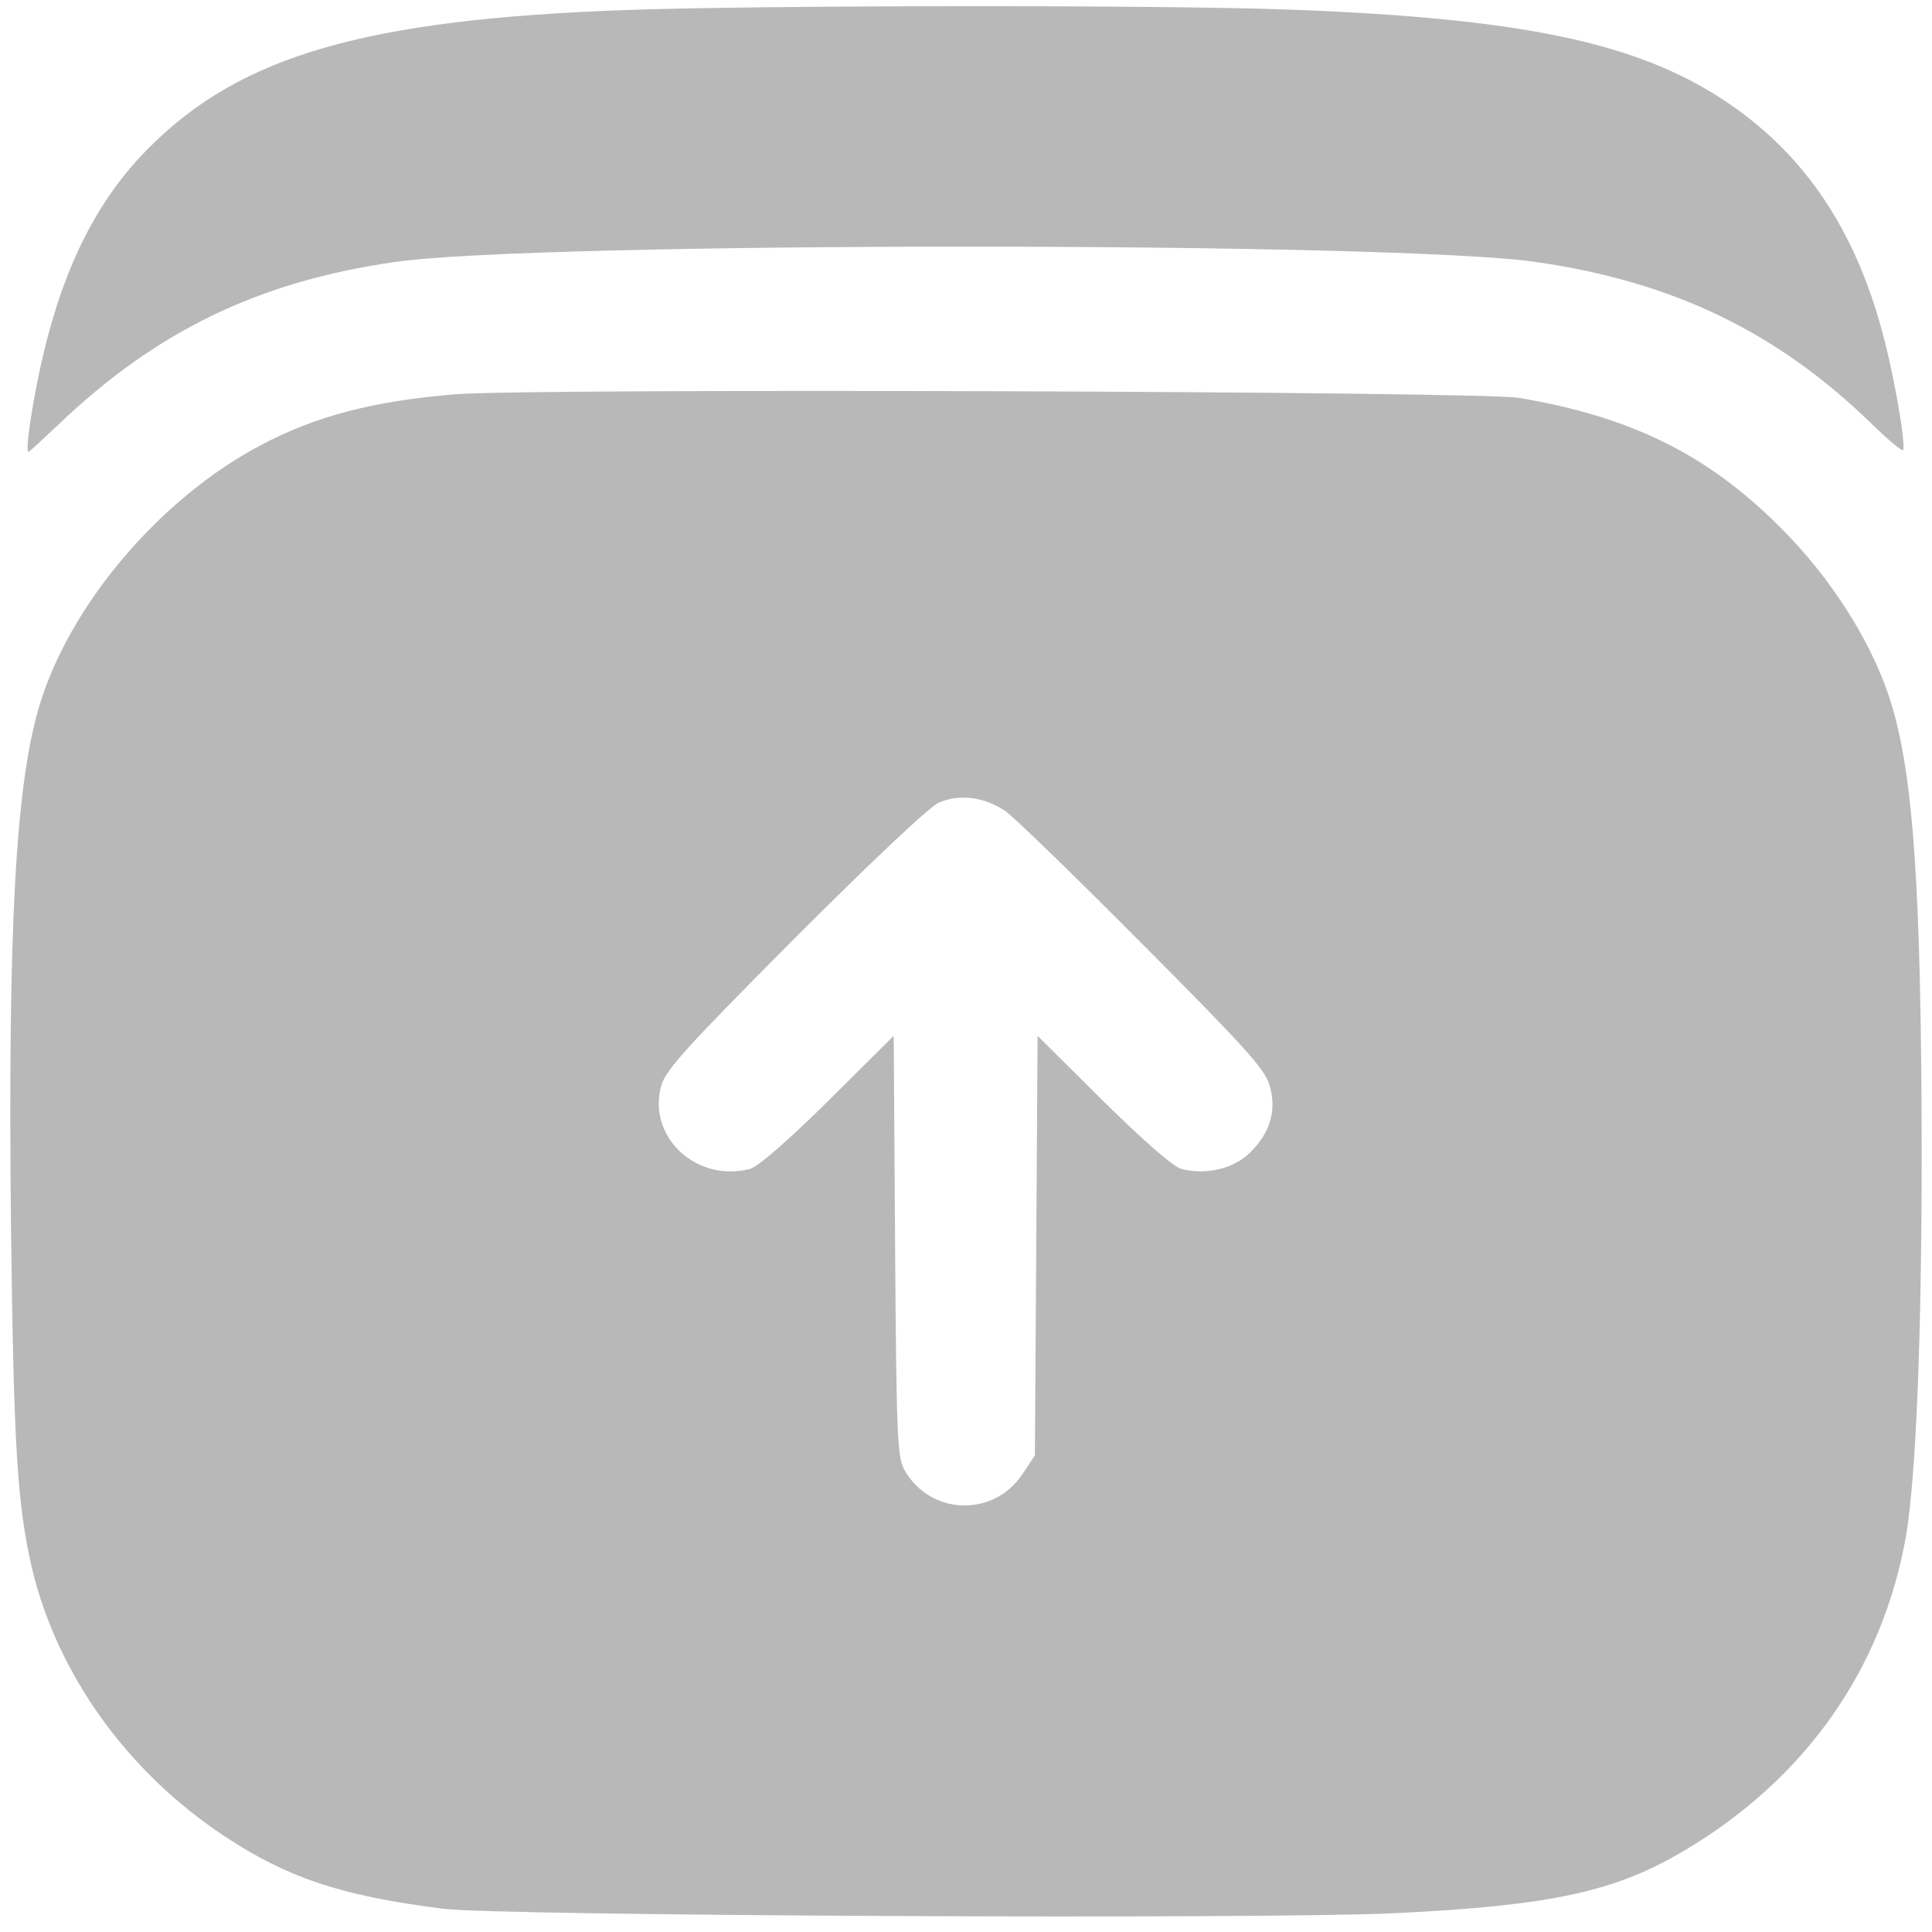
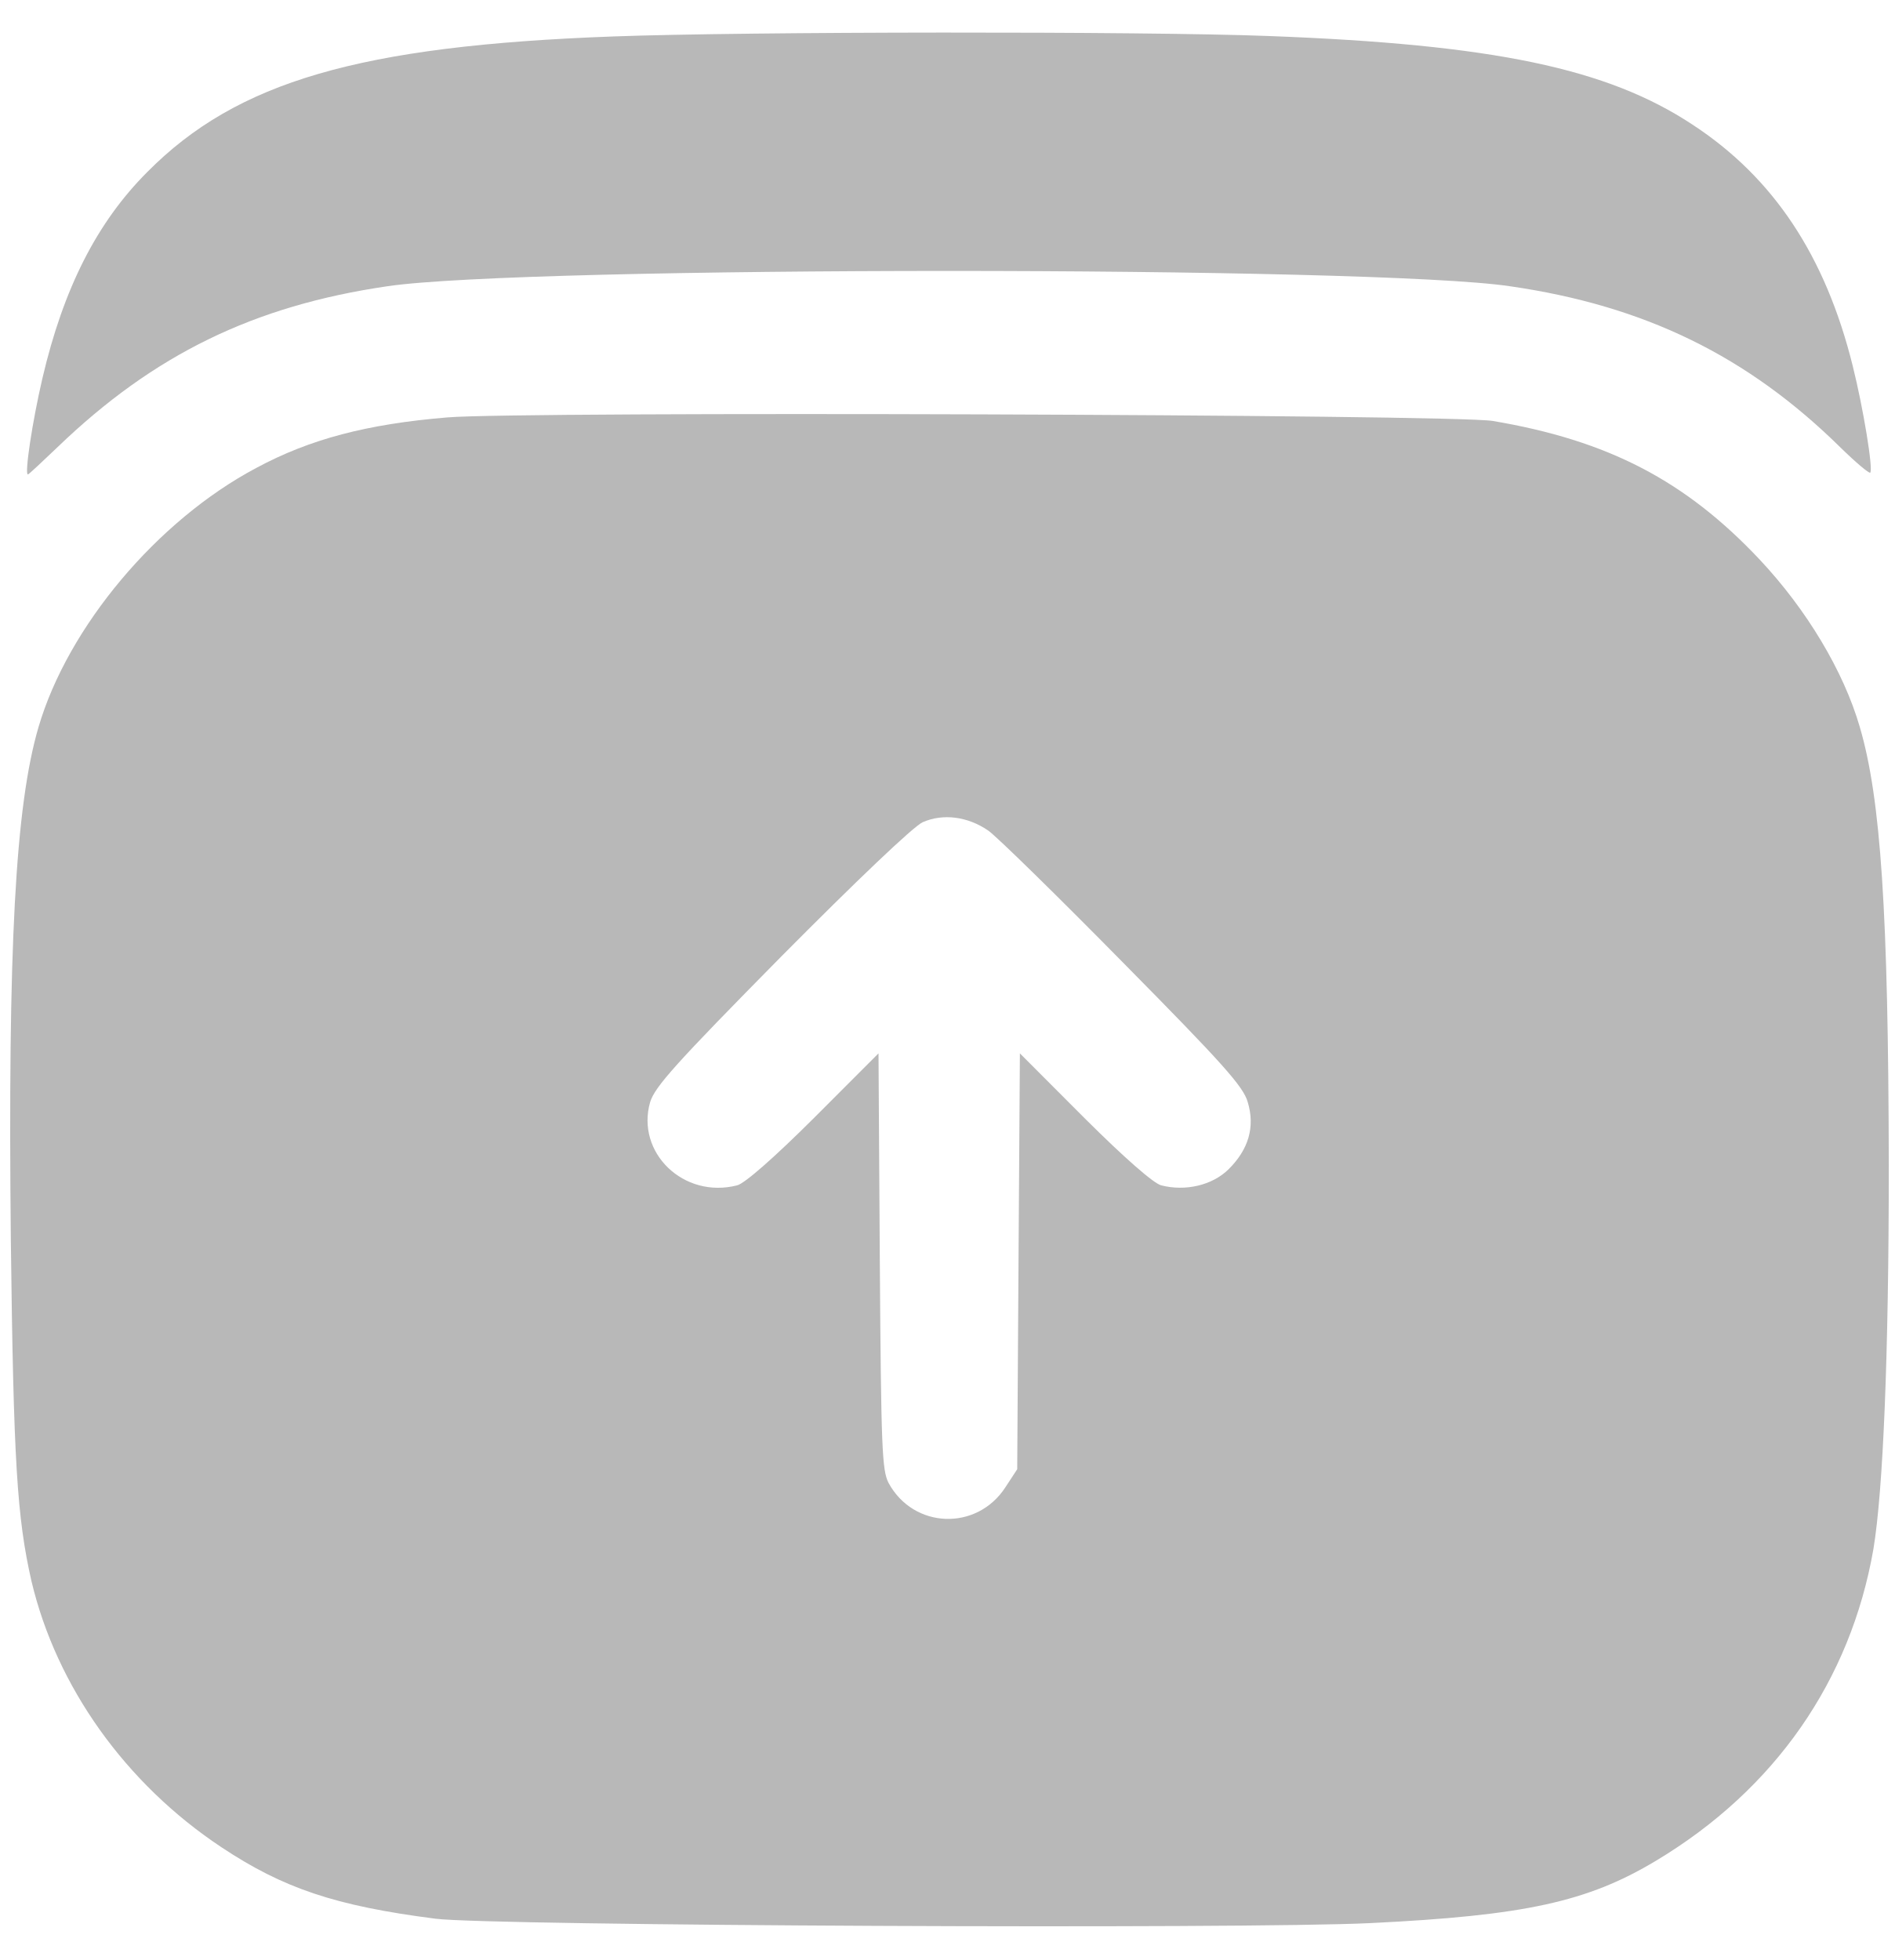
- <svg xmlns="http://www.w3.org/2000/svg" width="44" height="44" viewBox="0 0 44 44" fill="none">
-   <path d="M14.209 0.23C8.329 0.444 5.49 1.268 3.414 3.344C2.244 4.503 1.471 6.019 0.983 8.085C0.749 9.082 0.566 10.293 0.647 10.293C0.667 10.293 0.973 10.008 1.339 9.662C3.567 7.535 5.887 6.416 8.98 5.968C12.154 5.5 31.821 5.5 34.985 5.968C38.118 6.416 40.499 7.576 42.646 9.672C43.002 10.018 43.307 10.272 43.338 10.252C43.409 10.17 43.175 8.766 42.931 7.8C42.3 5.277 41.099 3.476 39.217 2.255C37.243 0.963 34.608 0.413 29.389 0.22C26.469 0.108 17.251 0.118 14.209 0.23Z" fill="black" fill-opacity="0.28" />
-   <path d="M10.363 8.98C8.501 9.133 7.179 9.478 5.937 10.14C3.638 11.351 1.573 13.792 0.891 16.092C0.352 17.913 0.179 21.148 0.25 27.894C0.311 32.981 0.393 34.252 0.728 35.718C1.308 38.139 2.906 40.367 5.134 41.832C6.558 42.768 7.759 43.175 10.088 43.47C11.33 43.633 28.819 43.715 31.759 43.572C35.331 43.399 36.785 43.084 38.373 42.138C41.13 40.499 42.88 37.997 43.409 34.975C43.633 33.632 43.765 30.549 43.765 26.164C43.755 20.365 43.582 17.74 43.093 16.092C42.717 14.81 41.862 13.396 40.774 12.246C39.054 10.435 37.264 9.509 34.588 9.061C33.703 8.909 12.011 8.838 10.363 8.98ZM22.898 18.472C23.101 18.615 24.515 19.988 26.031 21.515C28.341 23.834 28.809 24.353 28.911 24.709C29.084 25.279 28.931 25.798 28.463 26.256C28.087 26.622 27.466 26.764 26.906 26.622C26.733 26.581 26.052 25.991 25.126 25.076L23.63 23.59L23.6 28.372L23.569 33.144L23.294 33.561C22.633 34.568 21.168 34.517 20.588 33.459C20.436 33.164 20.415 32.665 20.385 28.362L20.354 23.59L18.859 25.076C17.933 25.991 17.251 26.581 17.078 26.622C15.837 26.937 14.728 25.869 15.064 24.709C15.176 24.353 15.654 23.824 18.106 21.362C19.825 19.642 21.168 18.371 21.382 18.279C21.85 18.076 22.419 18.147 22.898 18.472Z" fill="black" fill-opacity="0.28" />
+ <svg xmlns="http://www.w3.org/2000/svg" width="29" height="30" viewBox="0 0 29 30" fill="none">
+   <path d="M9.385 0.558C5.501 0.7 3.626 1.249 2.255 2.632C1.482 3.405 0.971 4.415 0.649 5.791C0.494 6.455 0.373 7.262 0.427 7.262C0.44 7.262 0.642 7.072 0.884 6.841C2.356 5.425 3.888 4.679 5.931 4.381C8.028 4.069 21.018 4.069 23.108 4.381C25.178 4.679 26.75 5.452 28.168 6.848C28.404 7.079 28.605 7.248 28.625 7.235C28.672 7.18 28.518 6.245 28.357 5.601C27.94 3.92 27.147 2.72 25.904 1.907C24.6 1.046 22.859 0.68 19.412 0.551C17.483 0.477 11.395 0.483 9.385 0.558Z" fill="black" fill-opacity="0.28" />
+   <path d="M6.846 6.389C5.616 6.491 4.743 6.721 3.923 7.162C2.404 7.968 1.04 9.595 0.59 11.127C0.234 12.34 0.119 14.496 0.166 18.99C0.207 22.379 0.26 23.227 0.482 24.203C0.865 25.816 1.92 27.3 3.392 28.276C4.333 28.9 5.126 29.171 6.665 29.368C7.485 29.476 19.037 29.53 20.979 29.435C23.338 29.32 24.299 29.11 25.347 28.48C27.168 27.388 28.324 25.721 28.674 23.708C28.822 22.813 28.909 20.759 28.909 17.838C28.902 13.974 28.788 12.225 28.465 11.127C28.217 10.273 27.652 9.331 26.933 8.565C25.797 7.358 24.615 6.741 22.847 6.443C22.263 6.342 7.935 6.294 6.846 6.389ZM15.126 12.713C15.26 12.808 16.194 13.723 17.195 14.74C18.721 16.285 19.03 16.631 19.097 16.868C19.212 17.248 19.111 17.594 18.802 17.899C18.553 18.143 18.143 18.238 17.773 18.143C17.659 18.116 17.209 17.722 16.597 17.112L15.61 16.123L15.589 19.309L15.569 22.488L15.388 22.765C14.951 23.437 13.983 23.403 13.6 22.698C13.499 22.501 13.486 22.169 13.466 19.302L13.446 16.123L12.458 17.112C11.846 17.722 11.396 18.116 11.282 18.143C10.462 18.353 9.729 17.641 9.951 16.868C10.025 16.631 10.341 16.279 11.96 14.638C13.096 13.493 13.983 12.645 14.124 12.584C14.434 12.449 14.81 12.496 15.126 12.713Z" fill="black" fill-opacity="0.28" />
</svg>
